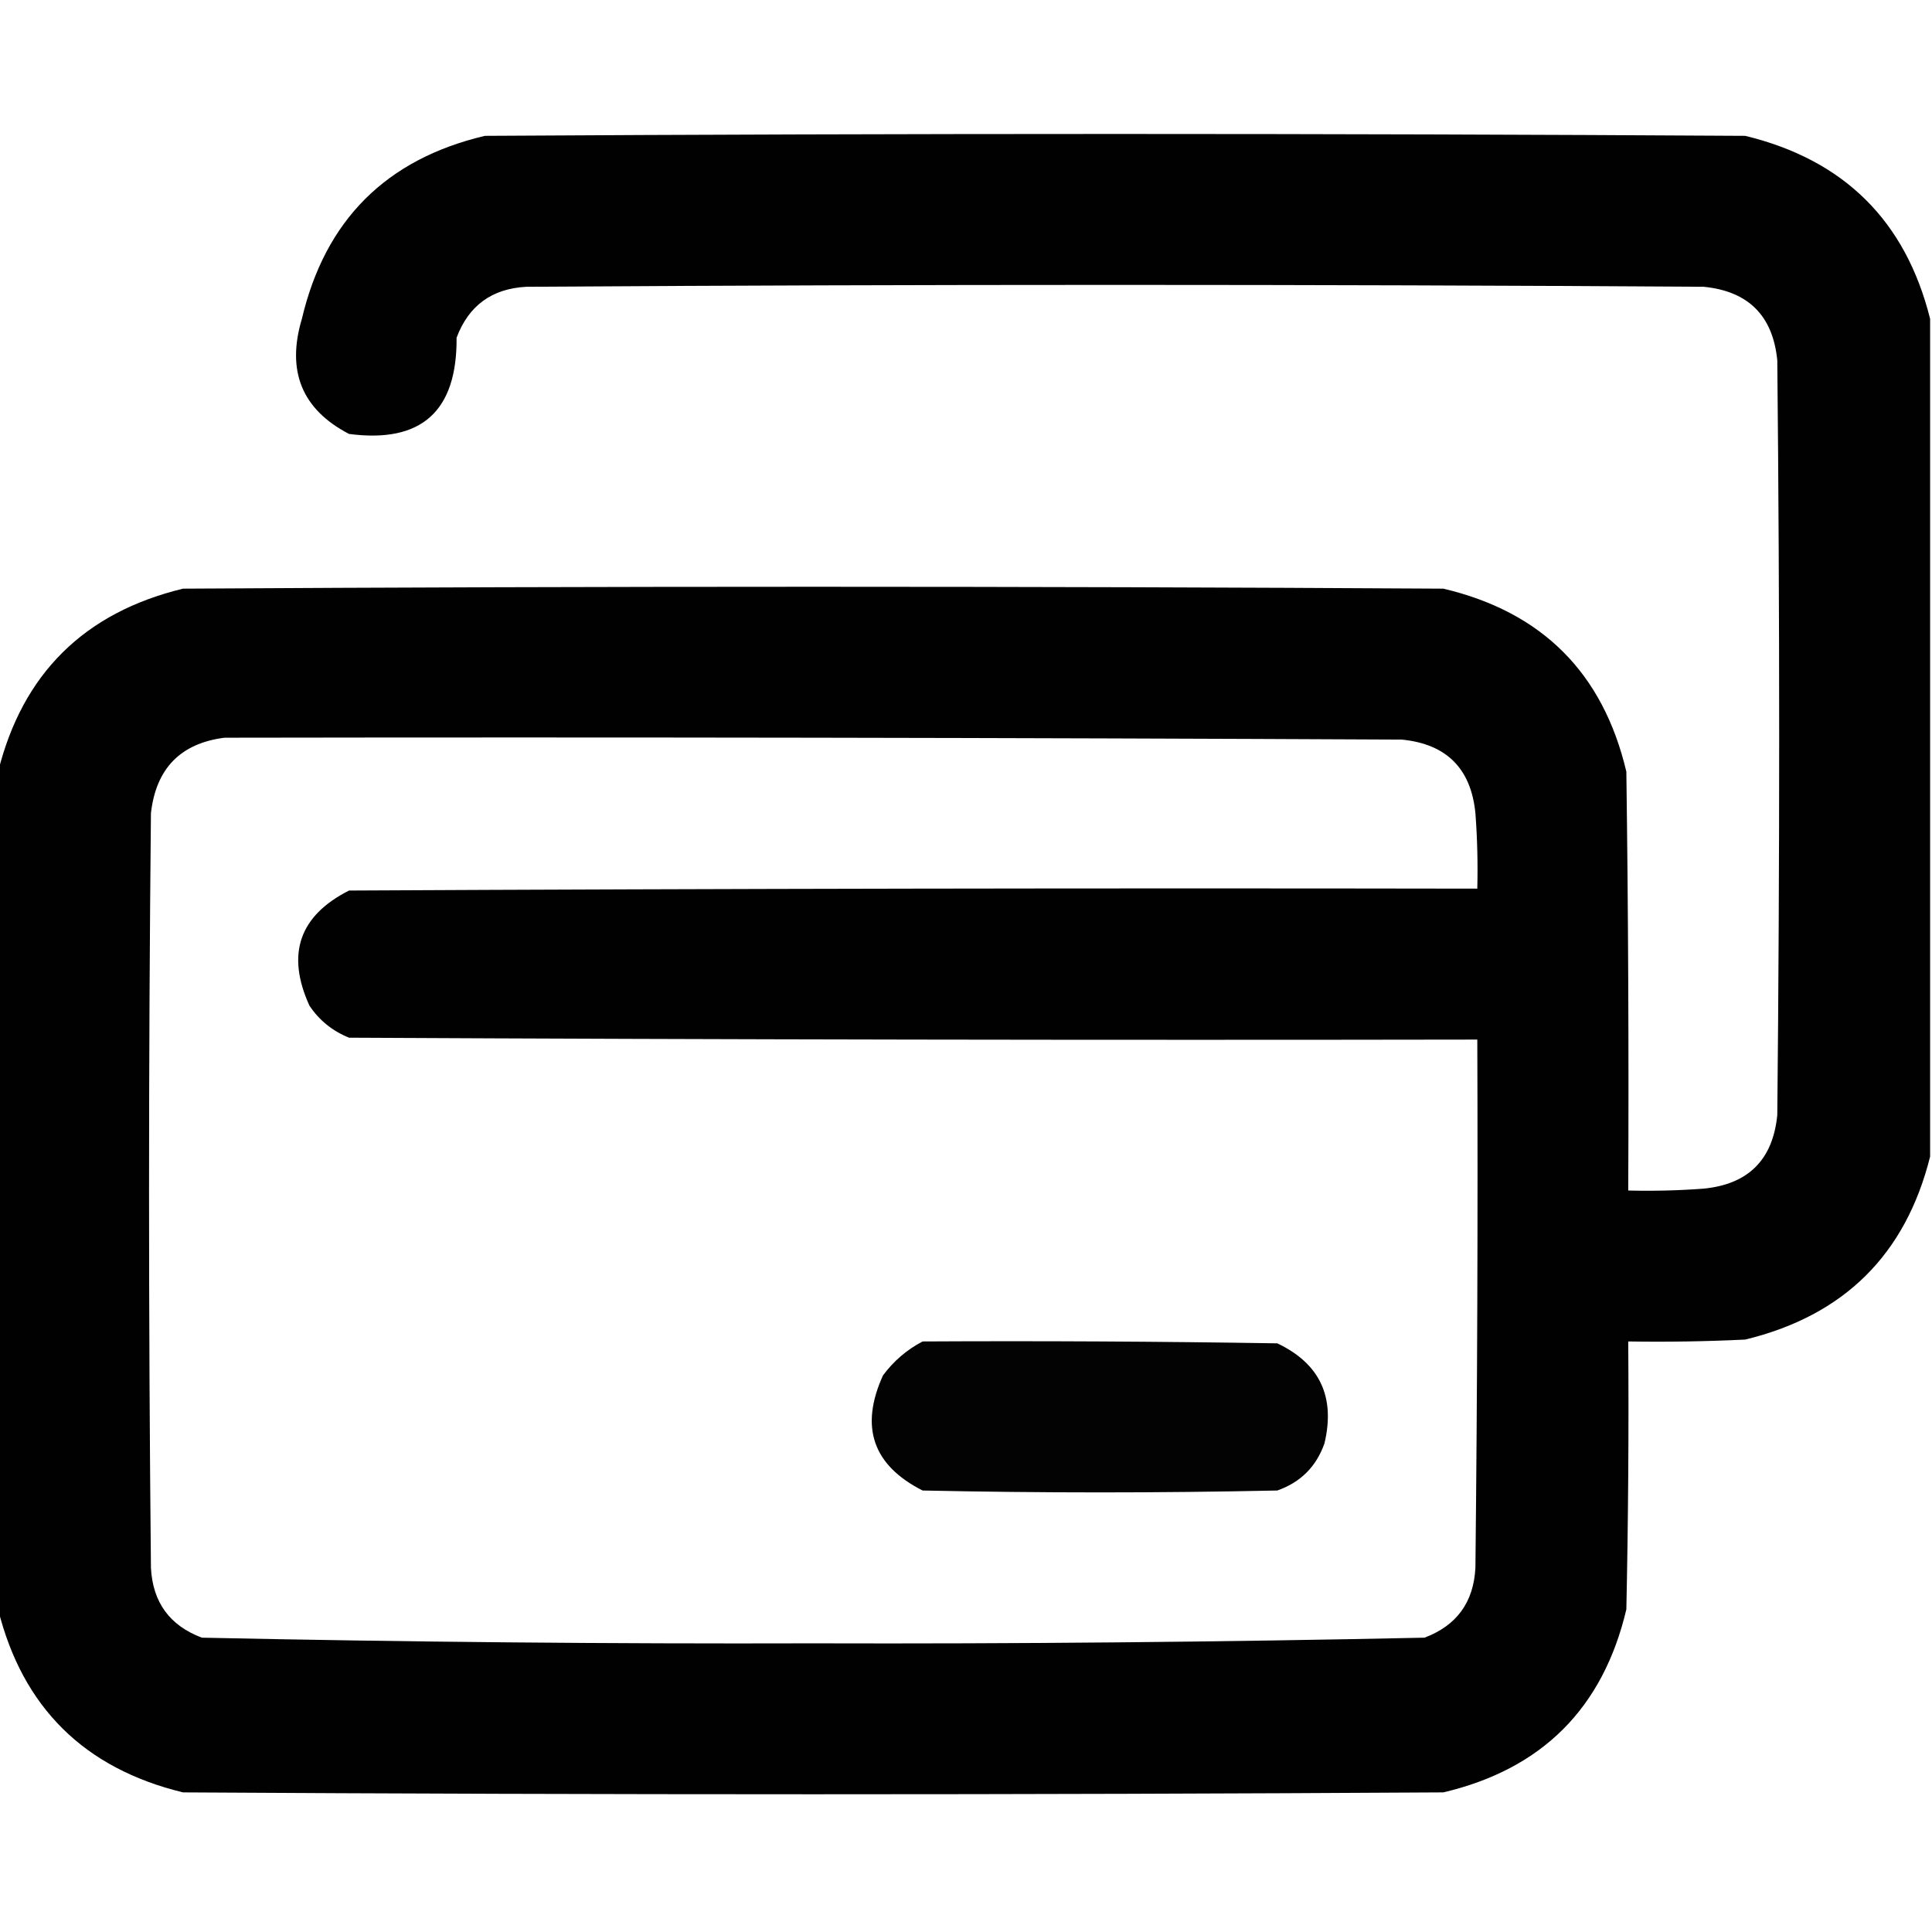
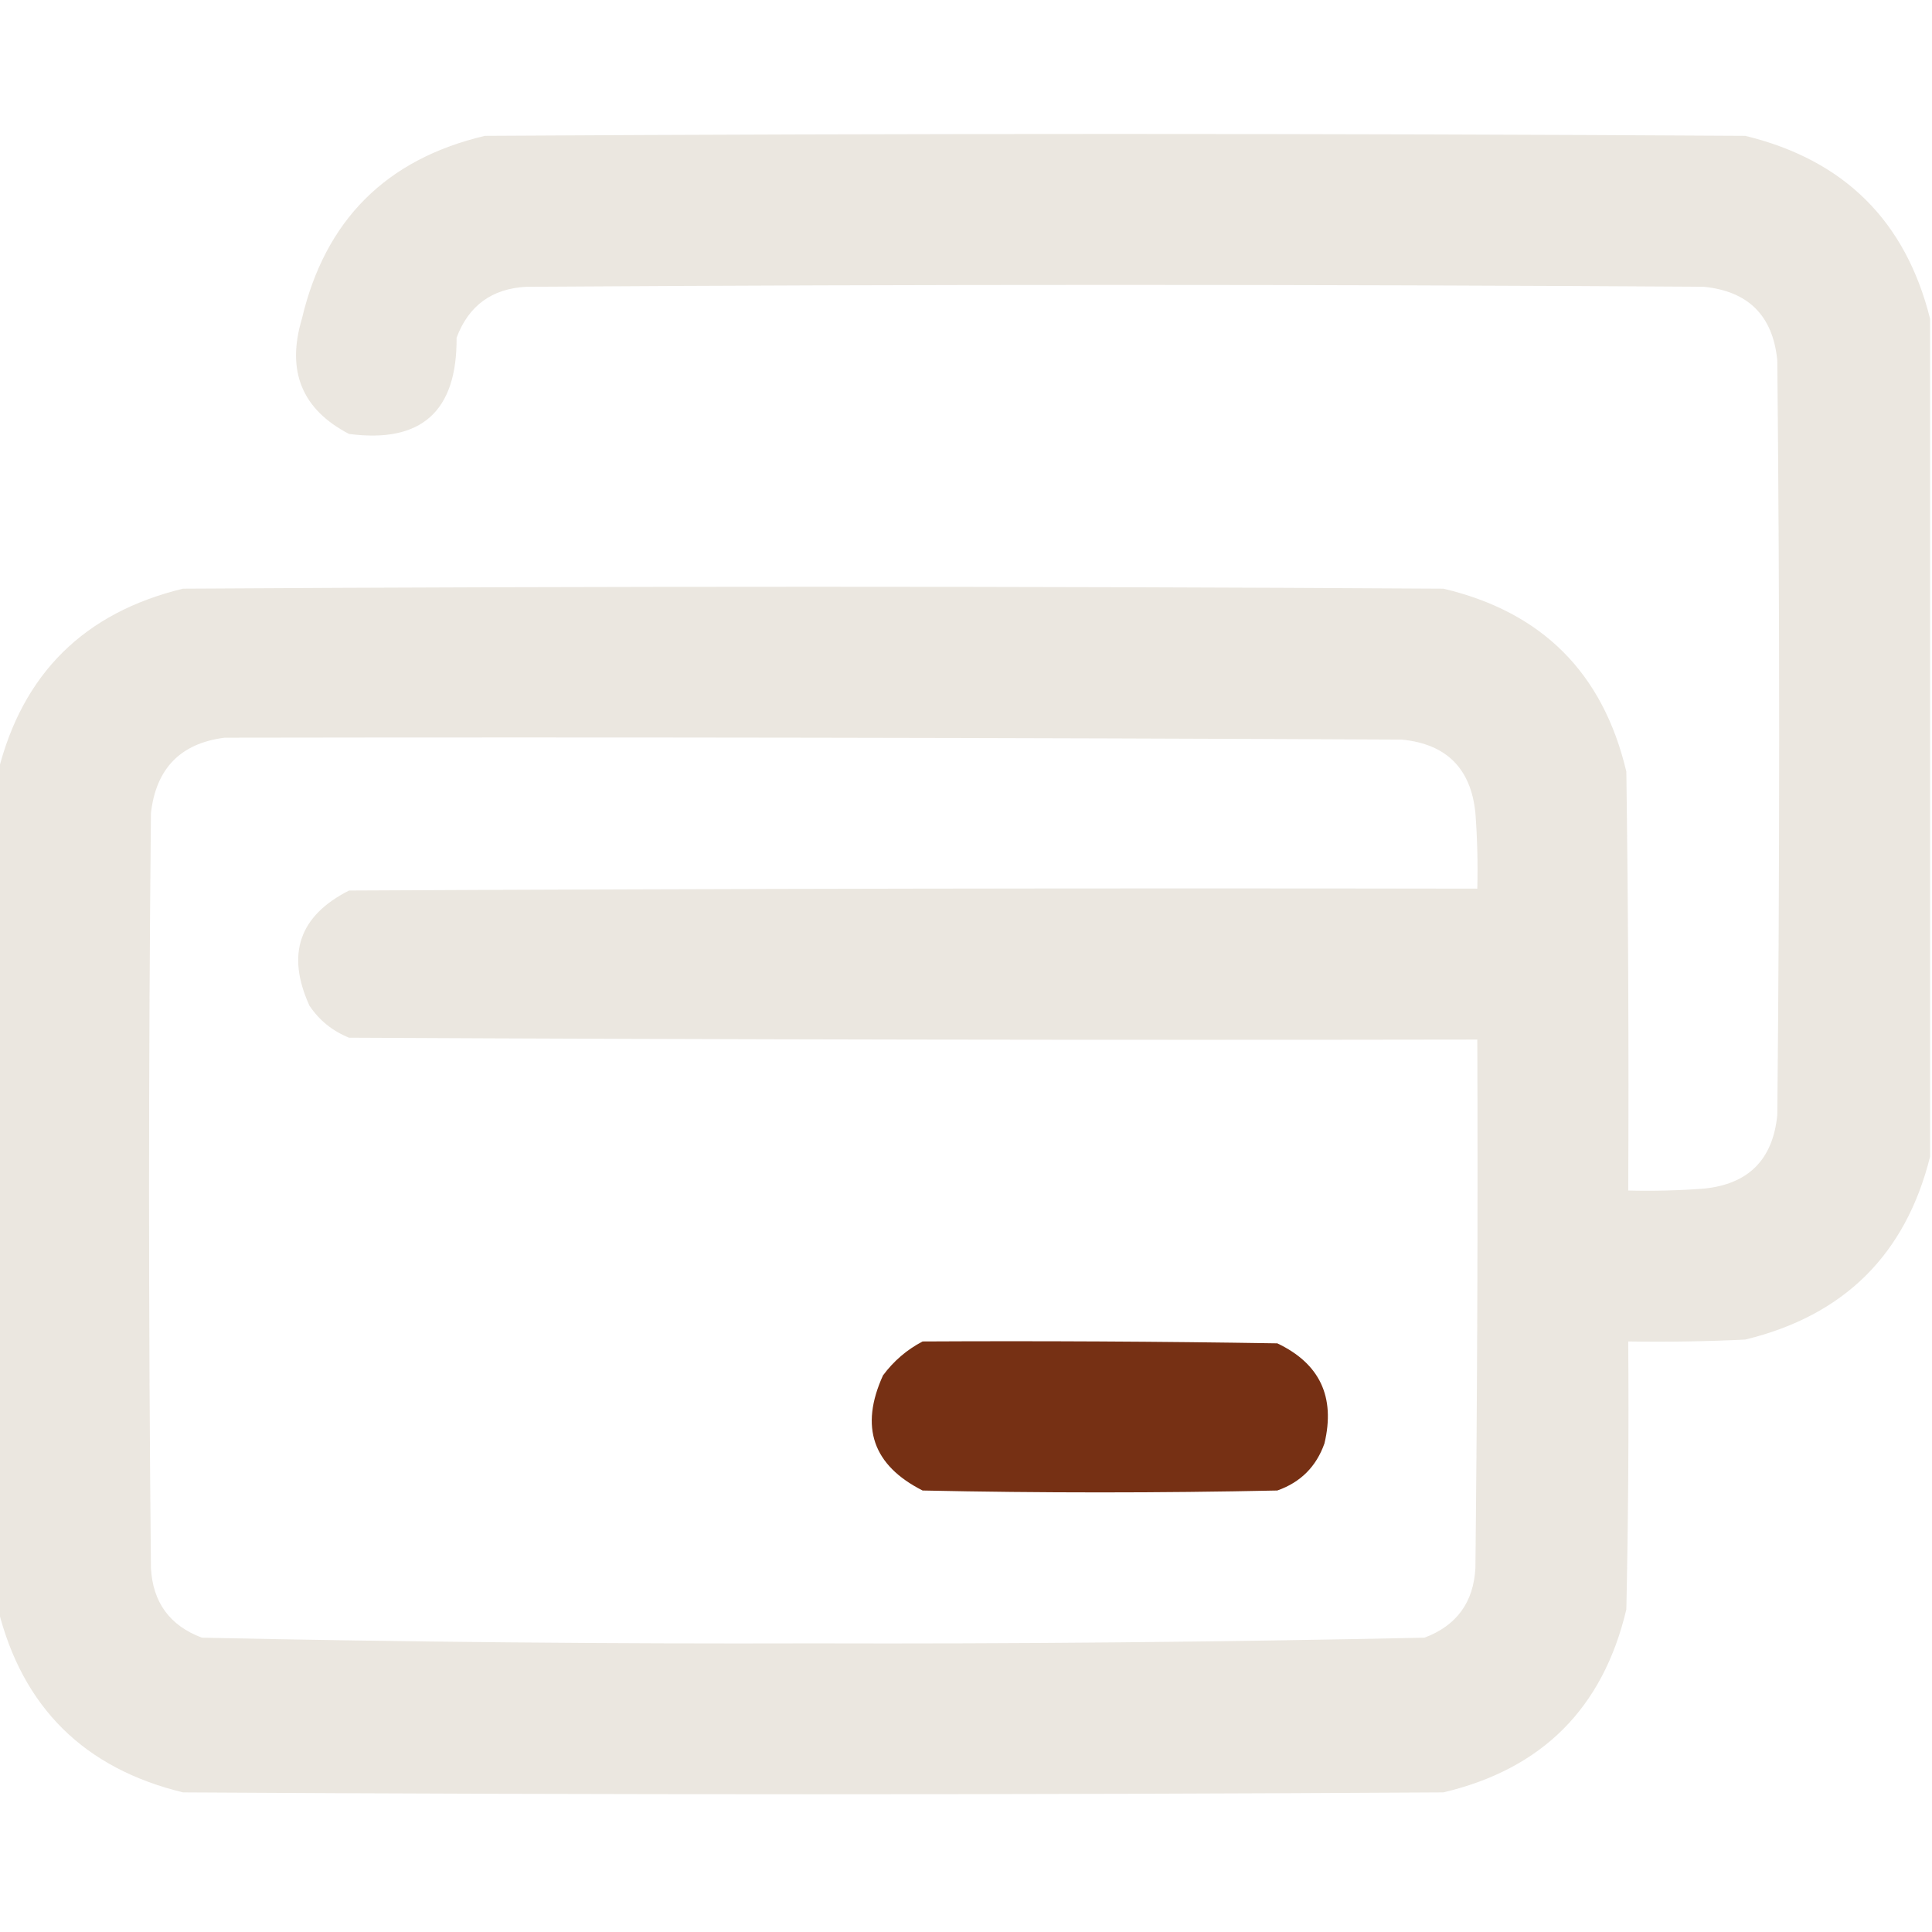
<svg xmlns="http://www.w3.org/2000/svg" version="1.1" width="512px" height="512px" style="shape-rendering:geometricPrecision; text-rendering:geometricPrecision; image-rendering:optimizeQuality; fill-rule:evenodd; clip-rule:evenodd">
  <g>
-     <path style="opacity:0.994" fill="#000000" d="M 511.5,84.5 C 511.5,158.5 511.5,232.5 511.5,306.5C 505.014,332.485 488.681,348.652 462.5,355C 452.172,355.5 441.839,355.666 431.5,355.5C 431.667,379.169 431.5,402.836 431,426.5C 424.833,452.667 408.667,468.833 382.5,475C 271.167,475.667 159.833,475.667 48.5,475C 22.319,468.652 5.986,452.485 -0.5,426.5C -0.5,352.5 -0.5,278.5 -0.5,204.5C 5.982,178.518 22.315,162.352 48.5,156C 159.833,155.333 271.167,155.333 382.5,156C 408.667,162.167 424.833,178.333 431,204.5C 431.5,241.498 431.667,278.498 431.5,315.5C 438.175,315.666 444.842,315.5 451.5,315C 463.333,313.833 469.833,307.333 471,295.5C 471.667,228.833 471.667,162.167 471,95.5C 469.833,83.667 463.333,77.167 451.5,76C 347.5,75.333 243.5,75.333 139.5,76C 130.363,76.481 124.196,80.981 121,89.5C 121.154,109.021 111.654,117.521 92.5,115C 80.026,108.521 75.859,98.355 80,84.5C 86.163,58.337 102.329,42.17 128.5,36C 239.833,35.333 351.167,35.333 462.5,36C 488.681,42.348 505.014,58.515 511.5,84.5 Z M 59.5,195.5 C 163.501,195.333 267.501,195.5 371.5,196C 383.333,197.167 389.833,203.667 391,215.5C 391.5,222.158 391.666,228.825 391.5,235.5C 291.833,235.333 192.166,235.5 92.5,236C 79.296,242.682 75.796,252.849 82,266.5C 84.596,270.39 88.096,273.223 92.5,275C 192.166,275.5 291.833,275.667 391.5,275.5C 391.667,322.168 391.5,368.835 391,415.5C 390.519,424.637 386.019,430.804 377.5,434C 323.531,435.154 269.531,435.654 215.5,435.5C 161.469,435.654 107.469,435.154 53.5,434C 44.981,430.804 40.481,424.637 40,415.5C 39.333,348.833 39.333,282.167 40,215.5C 41.345,203.657 47.845,196.99 59.5,195.5 Z" />
+     <path style="opacity:0.994" fill="hsl(39, 23%, 90%)" d="M 511.5,84.5 C 511.5,158.5 511.5,232.5 511.5,306.5C 505.014,332.485 488.681,348.652 462.5,355C 452.172,355.5 441.839,355.666 431.5,355.5C 431.667,379.169 431.5,402.836 431,426.5C 424.833,452.667 408.667,468.833 382.5,475C 271.167,475.667 159.833,475.667 48.5,475C 22.319,468.652 5.986,452.485 -0.5,426.5C -0.5,352.5 -0.5,278.5 -0.5,204.5C 5.982,178.518 22.315,162.352 48.5,156C 159.833,155.333 271.167,155.333 382.5,156C 408.667,162.167 424.833,178.333 431,204.5C 431.5,241.498 431.667,278.498 431.5,315.5C 438.175,315.666 444.842,315.5 451.5,315C 463.333,313.833 469.833,307.333 471,295.5C 471.667,228.833 471.667,162.167 471,95.5C 469.833,83.667 463.333,77.167 451.5,76C 347.5,75.333 243.5,75.333 139.5,76C 130.363,76.481 124.196,80.981 121,89.5C 121.154,109.021 111.654,117.521 92.5,115C 80.026,108.521 75.859,98.355 80,84.5C 86.163,58.337 102.329,42.17 128.5,36C 239.833,35.333 351.167,35.333 462.5,36C 488.681,42.348 505.014,58.515 511.5,84.5 Z M 59.5,195.5 C 163.501,195.333 267.501,195.5 371.5,196C 383.333,197.167 389.833,203.667 391,215.5C 391.5,222.158 391.666,228.825 391.5,235.5C 291.833,235.333 192.166,235.5 92.5,236C 79.296,242.682 75.796,252.849 82,266.5C 84.596,270.39 88.096,273.223 92.5,275C 192.166,275.5 291.833,275.667 391.5,275.5C 391.667,322.168 391.5,368.835 391,415.5C 390.519,424.637 386.019,430.804 377.5,434C 323.531,435.154 269.531,435.654 215.5,435.5C 161.469,435.654 107.469,435.154 53.5,434C 44.981,430.804 40.481,424.637 40,415.5C 39.333,348.833 39.333,282.167 40,215.5C 41.345,203.657 47.845,196.99 59.5,195.5 Z" />
  </g>
  <g>
-     <path style="opacity:0.985" fill="#000000" d="M 244.5,355.5 C 275.835,355.333 307.168,355.5 338.5,356C 349.752,361.343 353.919,370.176 351,382.5C 348.833,388.667 344.667,392.833 338.5,395C 307.167,395.667 275.833,395.667 244.5,395C 231.296,388.318 227.796,378.151 234,364.5C 236.84,360.673 240.34,357.673 244.5,355.5 Z" />
+     <path style="opacity:0.985" fill="hsl(18, 75%, 26%)" d="M 244.5,355.5 C 275.835,355.333 307.168,355.5 338.5,356C 349.752,361.343 353.919,370.176 351,382.5C 348.833,388.667 344.667,392.833 338.5,395C 307.167,395.667 275.833,395.667 244.5,395C 231.296,388.318 227.796,378.151 234,364.5C 236.84,360.673 240.34,357.673 244.5,355.5 Z" />
  </g>
</svg>
